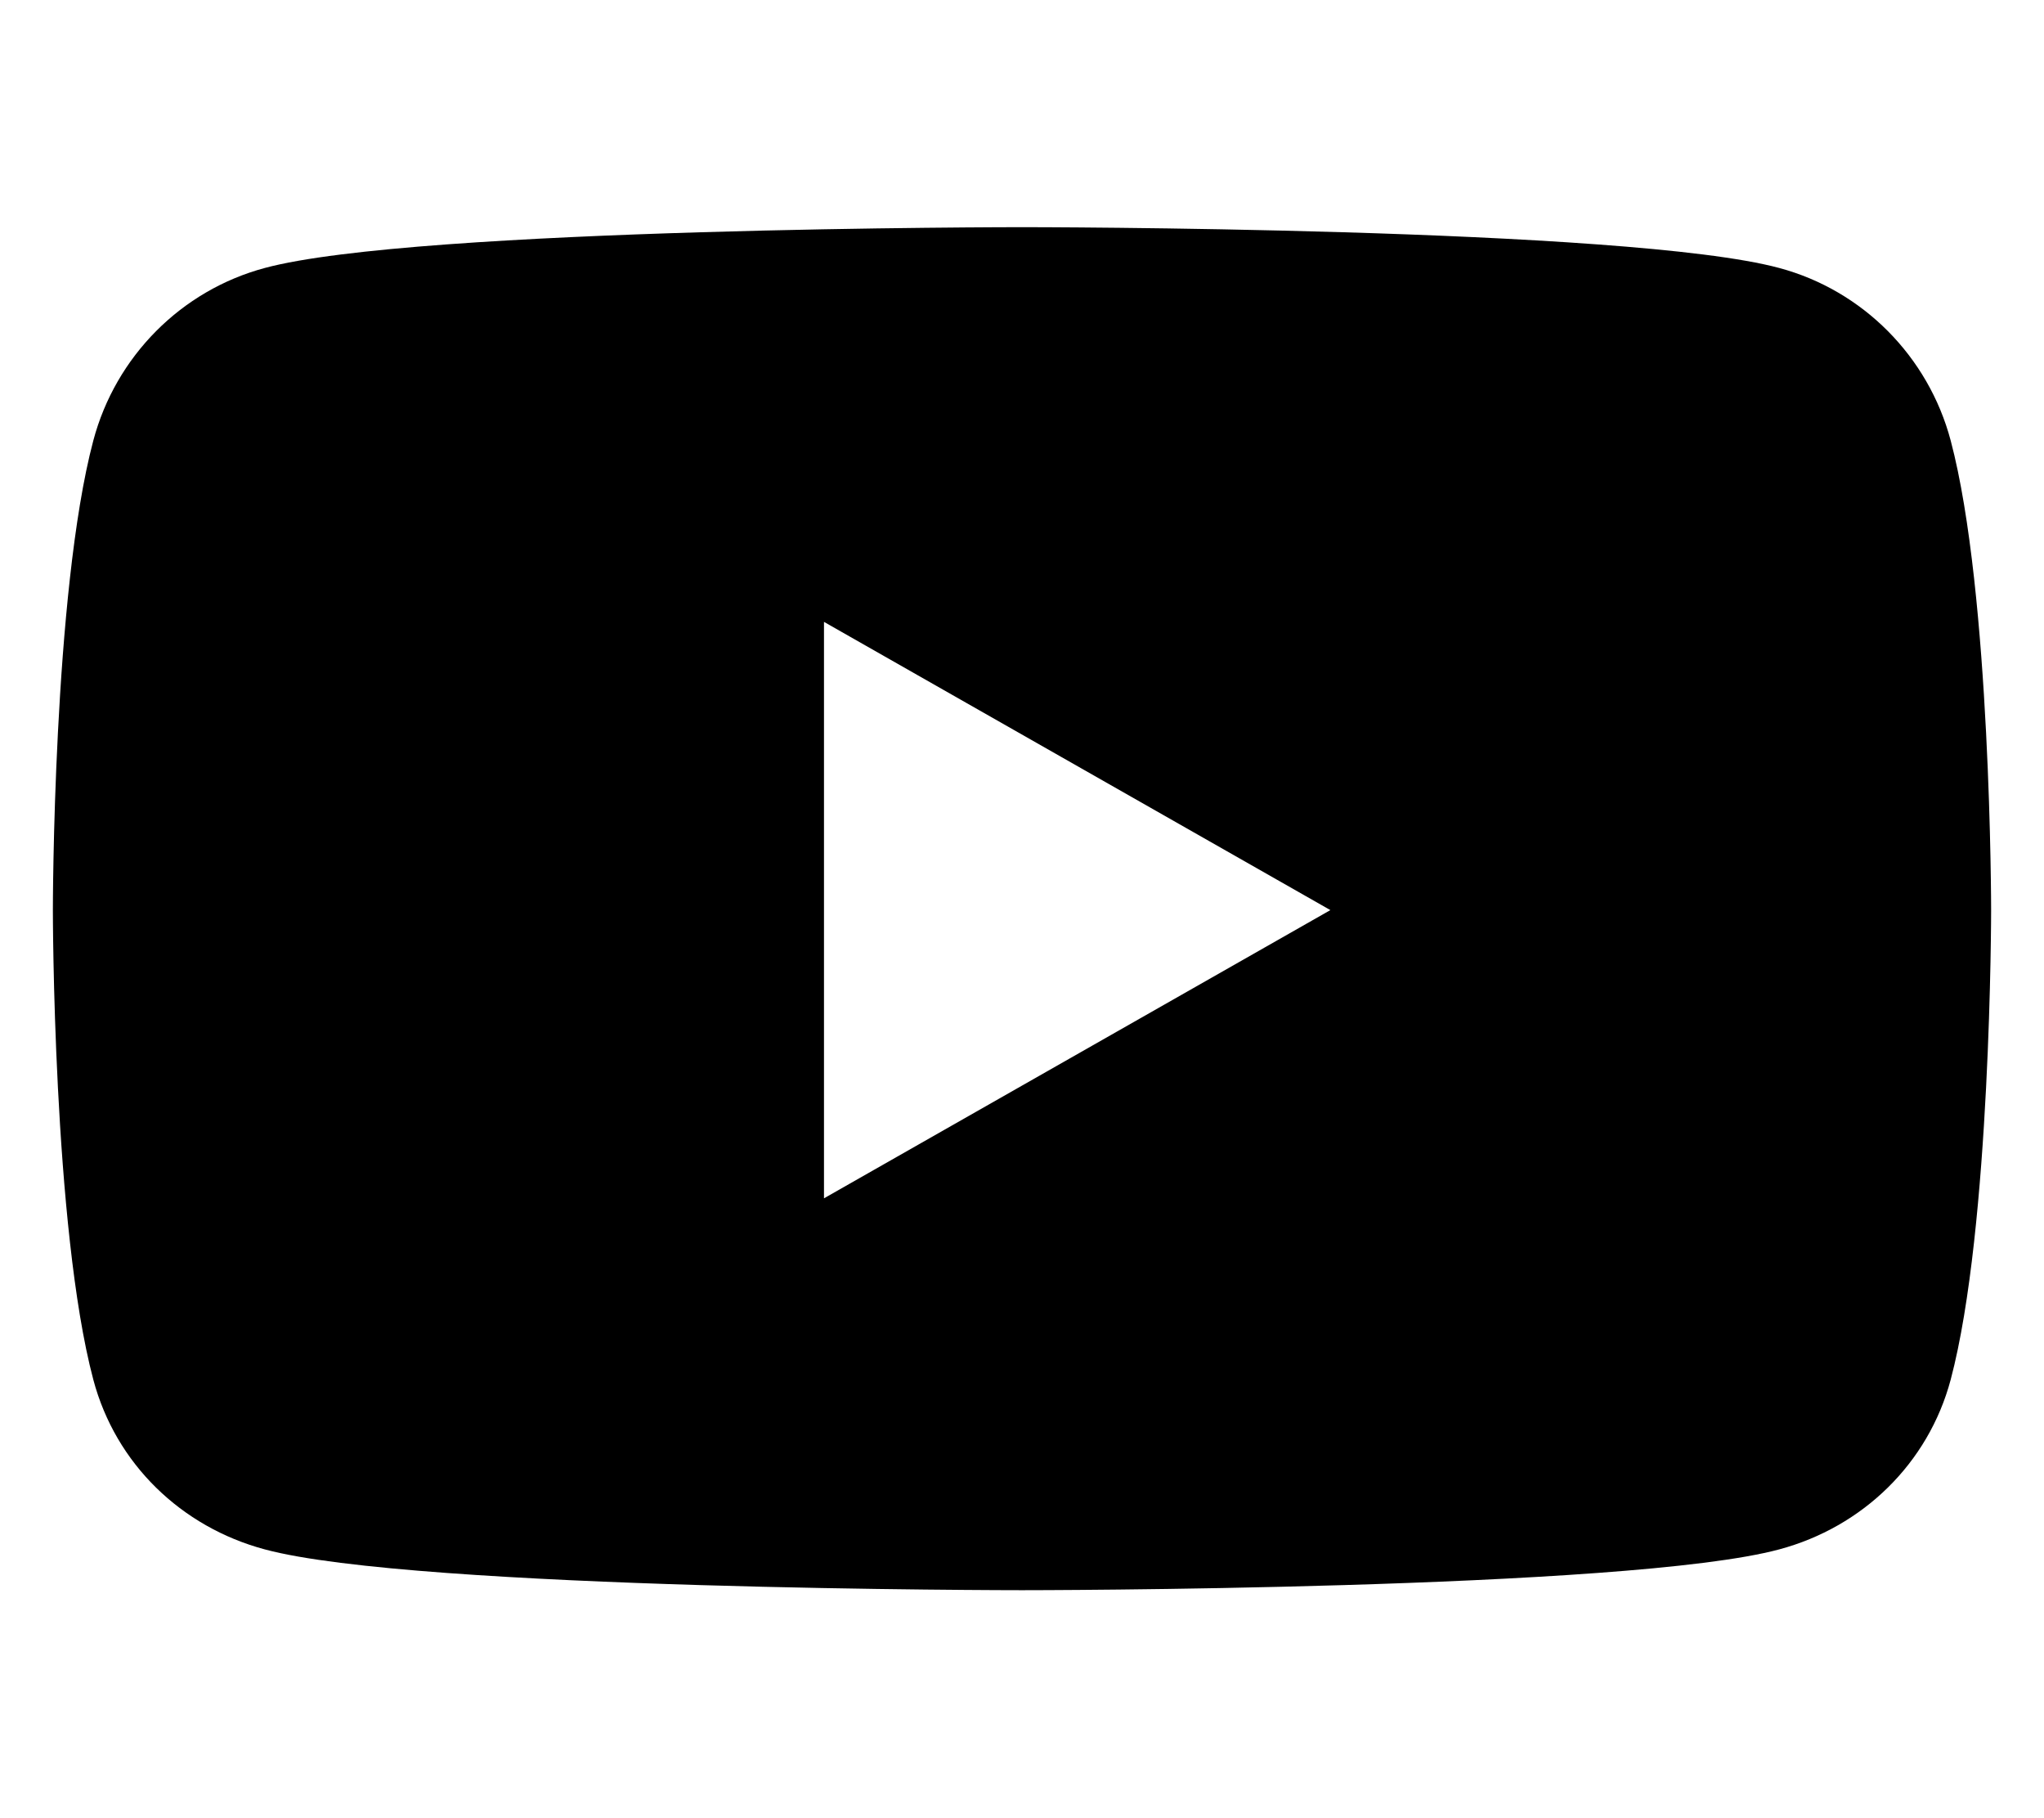
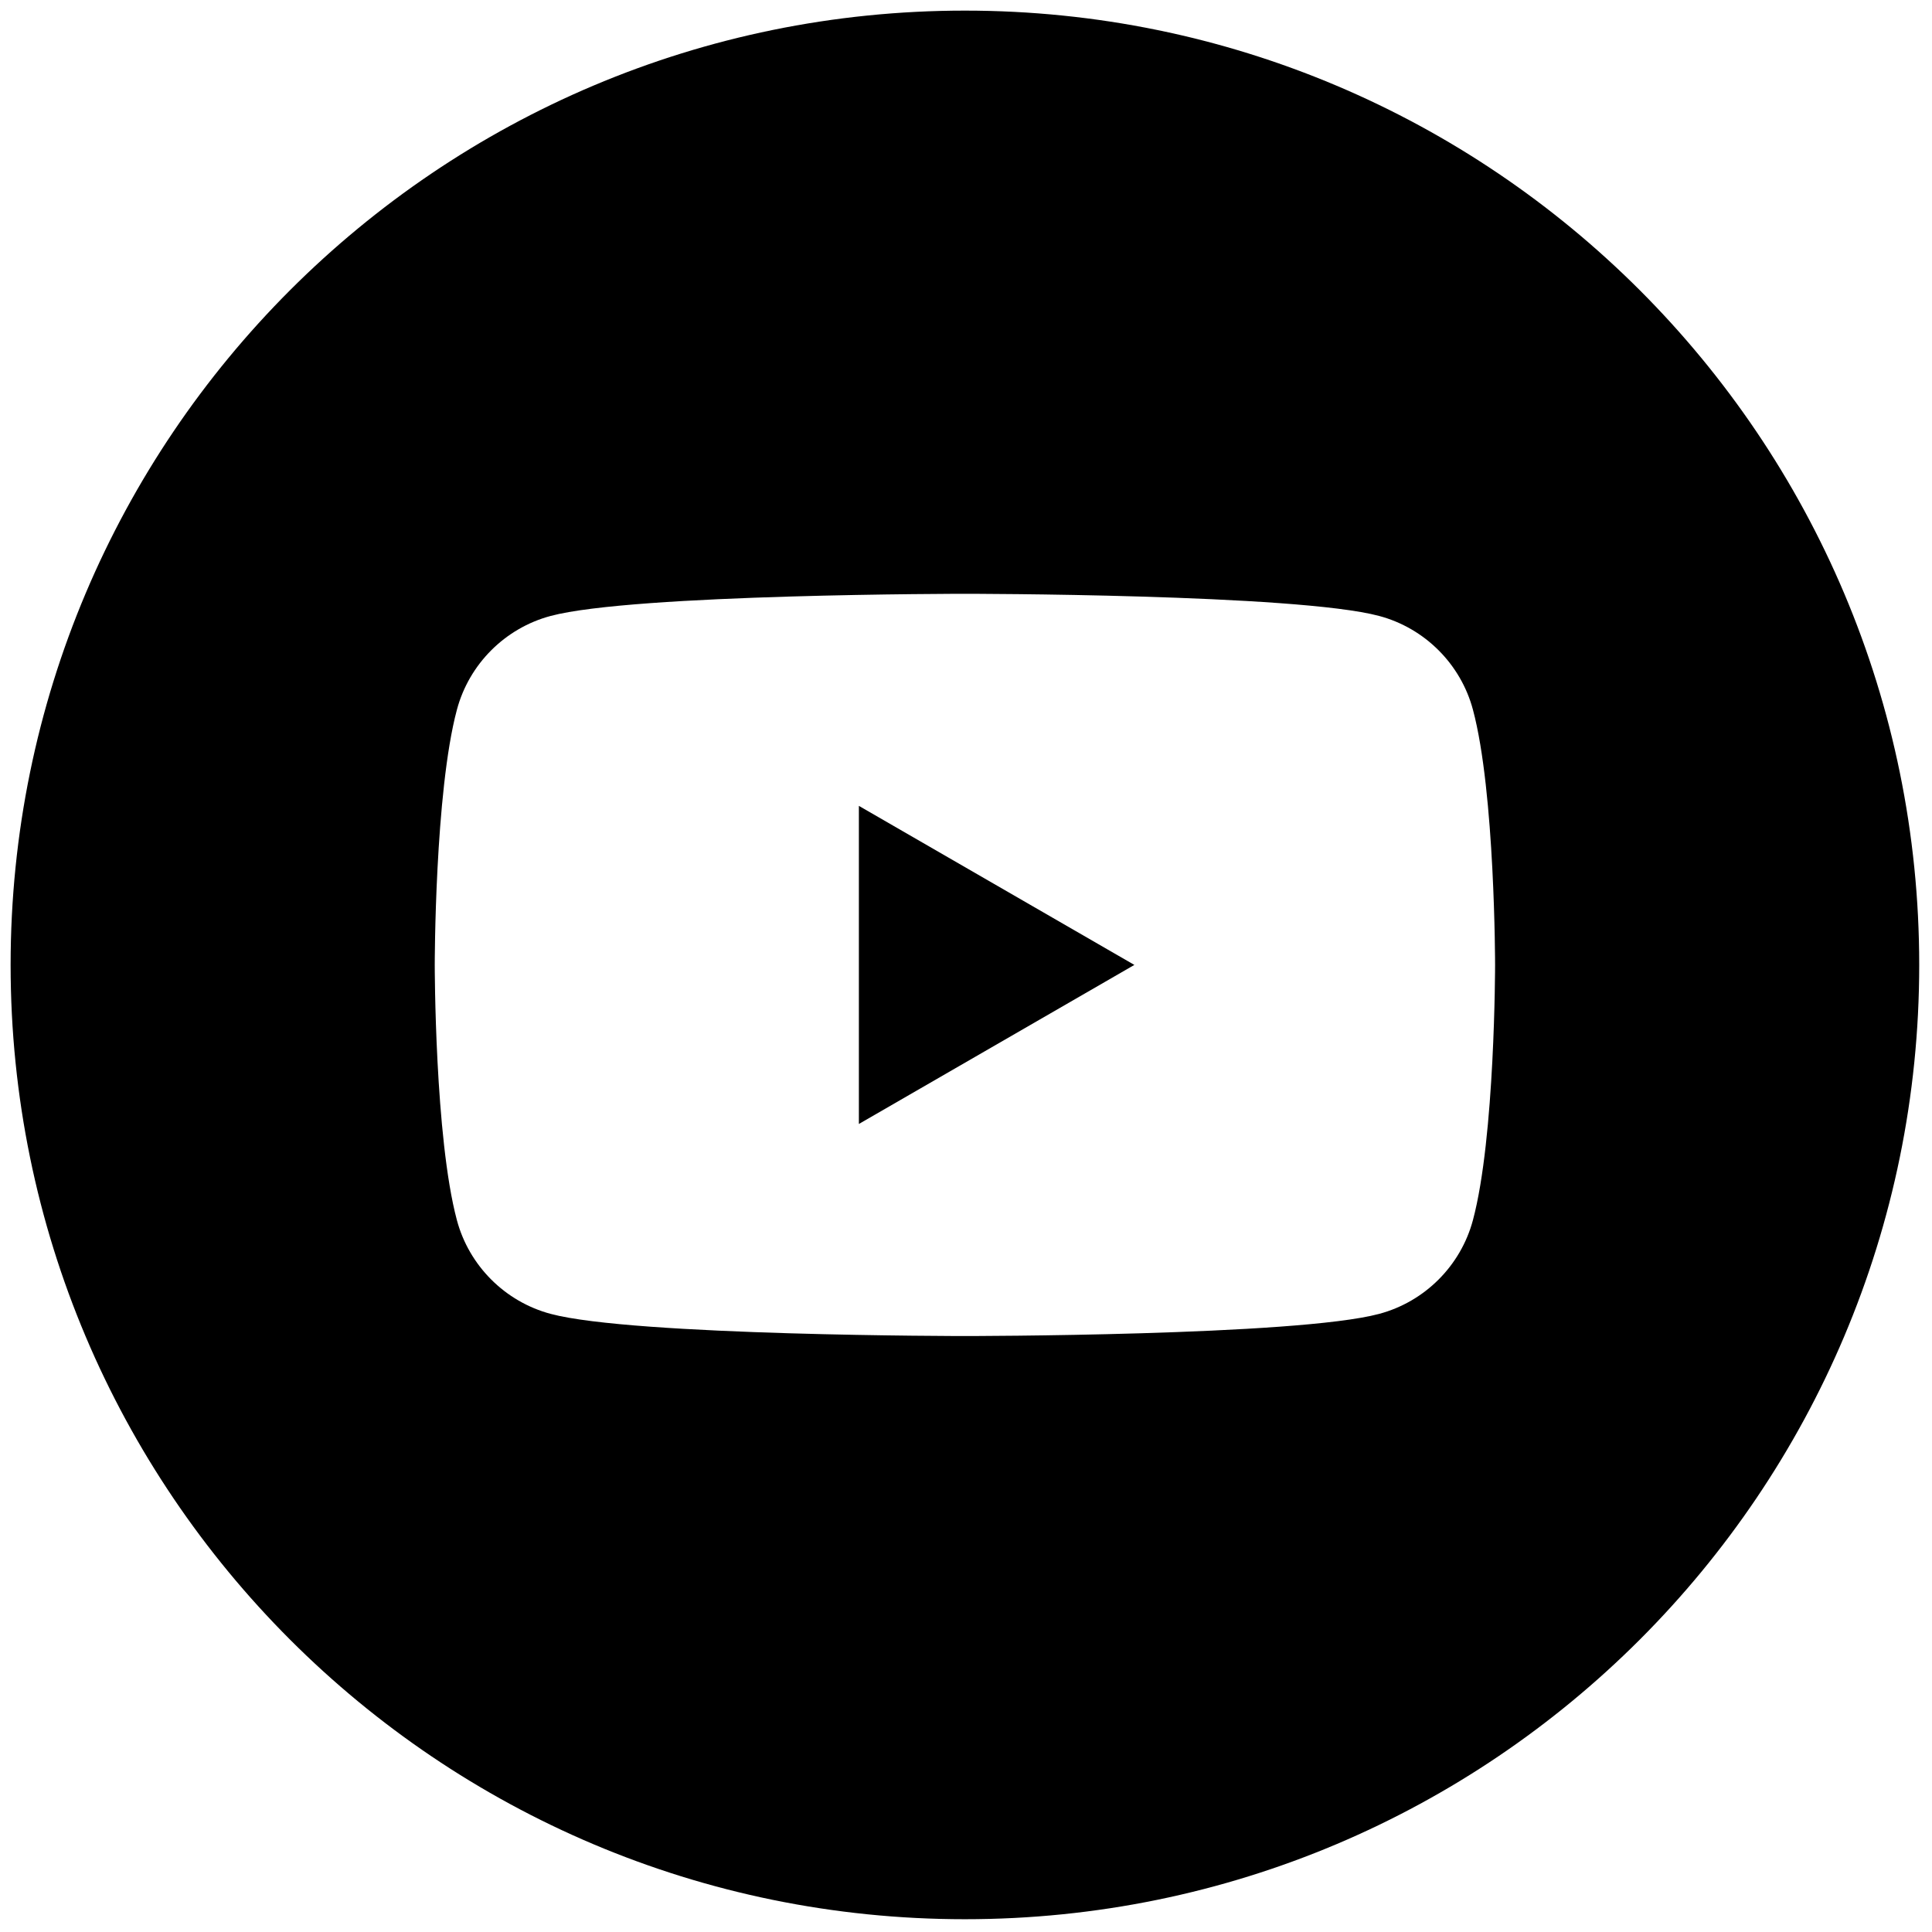
- <svg xmlns="http://www.w3.org/2000/svg" viewBox="0 0 576 512">
-   <path d="M549.7 124.1c-6.3-23.7-24.8-42.3-48.3-48.6C458.8 64 288 64 288 64S117.2 64 74.6 75.5c-23.5 6.3-42 24.9-48.3 48.6-11.4 42.9-11.4 132.3-11.4 132.3s0 89.4 11.4 132.3c6.3 23.7 24.8 41.5 48.3 47.8C117.2 448 288 448 288 448s170.8 0 213.4-11.5c23.5-6.3 42-24.2 48.3-47.8 11.4-42.9 11.4-132.3 11.4-132.3s0-89.4-11.4-132.3zm-317.5 213.5V175.2l142.7 81.2-142.7 81.2z" />
+ <svg xmlns="http://www.w3.org/2000/svg" version="1.1" width="40" height="40" viewBox="0 0 256 256" xml:space="preserve">
+   <defs>
+ </defs>
+   <g style="stroke: none; stroke-width: 0; stroke-dasharray: none; stroke-linecap: butt; stroke-linejoin: miter; stroke-miterlimit: 10; fill: none; fill-rule: nonzero; opacity: 1;" transform="translate(1.406593 1.406593) scale(2.81 2.81)">
+     <polygon points="40,52.5 52.99,45 40,37.5 " style="stroke: none; stroke-width: 1; stroke-dasharray: none; stroke-linecap: butt; stroke-linejoin: miter; stroke-miterlimit: 10; fill: rgb(0,0,0); fill-rule: nonzero; opacity: 1;" transform="  matrix(1 0 0 1 0 0) " />
+     <path d="M 45 0 C 20.147 0 0 20.147 0 45 c 0 24.853 20.147 45 45 45 c 24.853 0 45 -20.147 45 -45 C 90 20.147 69.853 0 45 0 z M 68.955 57.035 c -0.575 2.151 -2.269 3.845 -4.421 4.42 C 60.635 62.5 45 62.5 45 62.5 s -15.635 0 -19.535 -1.045 c -2.151 -0.575 -3.846 -2.269 -4.421 -4.42 C 20 53.135 20 45 20 45 s 0 -8.135 1.045 -12.035 c 0.575 -2.151 2.269 -3.846 4.421 -4.421 C 29.365 27.5 45 27.5 45 27.5 s 15.635 0 19.535 1.045 c 2.151 0.575 3.846 2.269 4.421 4.421 C 70 36.865 70 45 70 45 S 70 53.135 68.955 57.035 z" style="stroke: none; stroke-width: 1; stroke-dasharray: none; stroke-linecap: butt; stroke-linejoin: miter; stroke-miterlimit: 10; fill: rgb(0,0,0); fill-rule: nonzero; opacity: 1;" transform=" matrix(1 0 0 1 0 0) " stroke-linecap="round" />
+   </g>
</svg>
